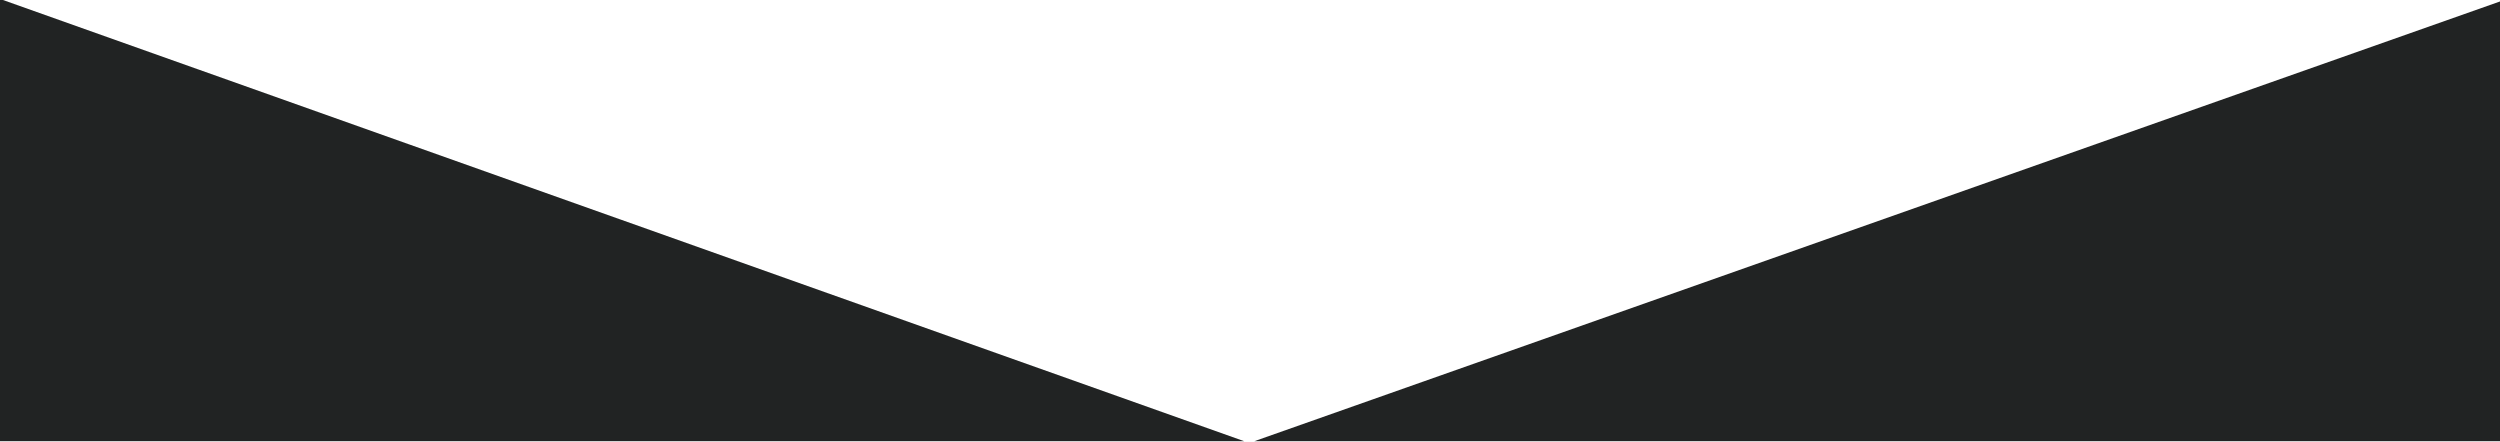
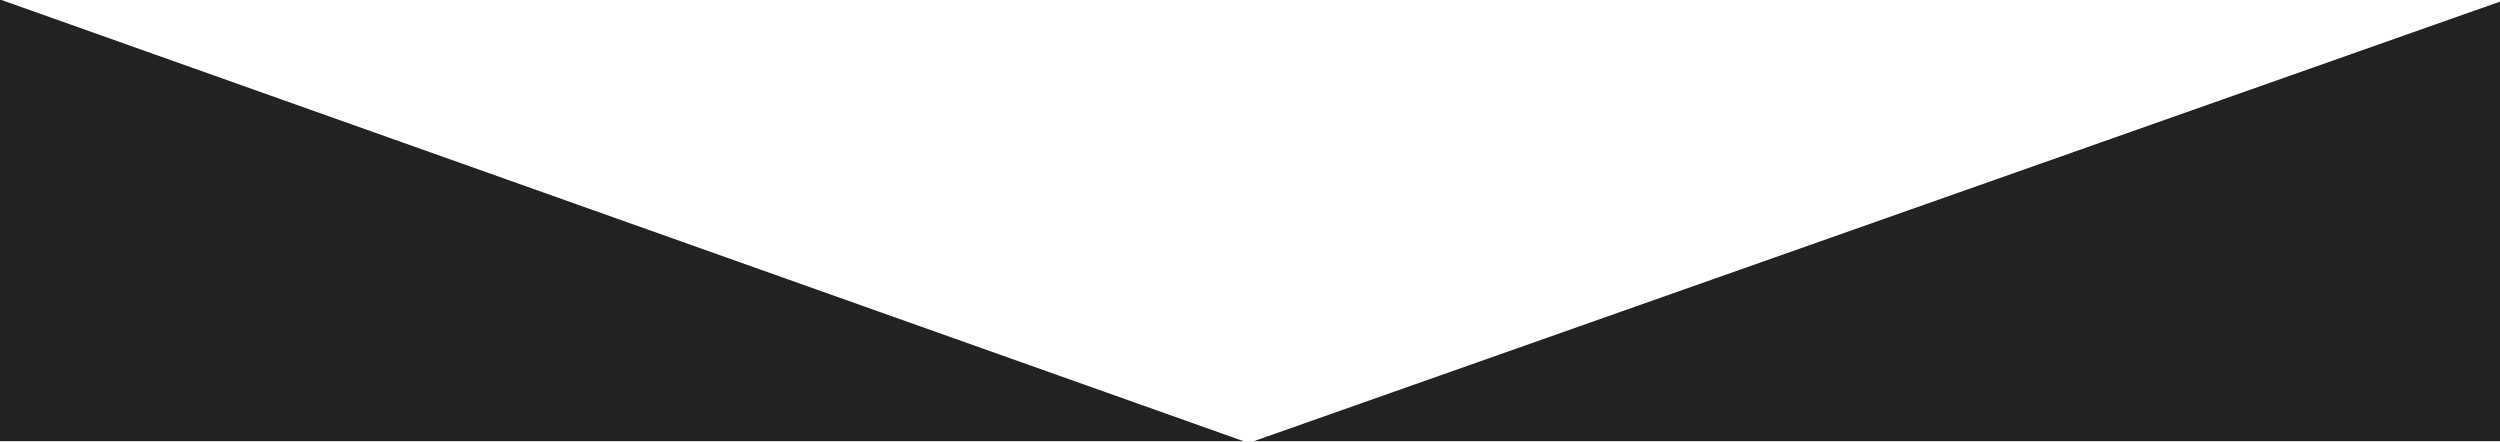
<svg xmlns="http://www.w3.org/2000/svg" id="Layer_1" version="1.1" viewBox="0 0 1700 300">
  <defs>
    <style>
      .st0 {
        fill: #212323;
      }
    </style>
  </defs>
-   <polygon class="st0" points="2 0 846 300 0 300 0 0 2 0" />
-   <polygon class="st0" points="1700 1 1700 300 853 300 1700 1" />
+   <polygon class="st0" points="1 0 845.6 300 -1 300 -1 0 1 0" />
+   <polygon class="st0" points="1700.3 1 1700.3 300 852.6 300 1700.3 1" />
</svg>
